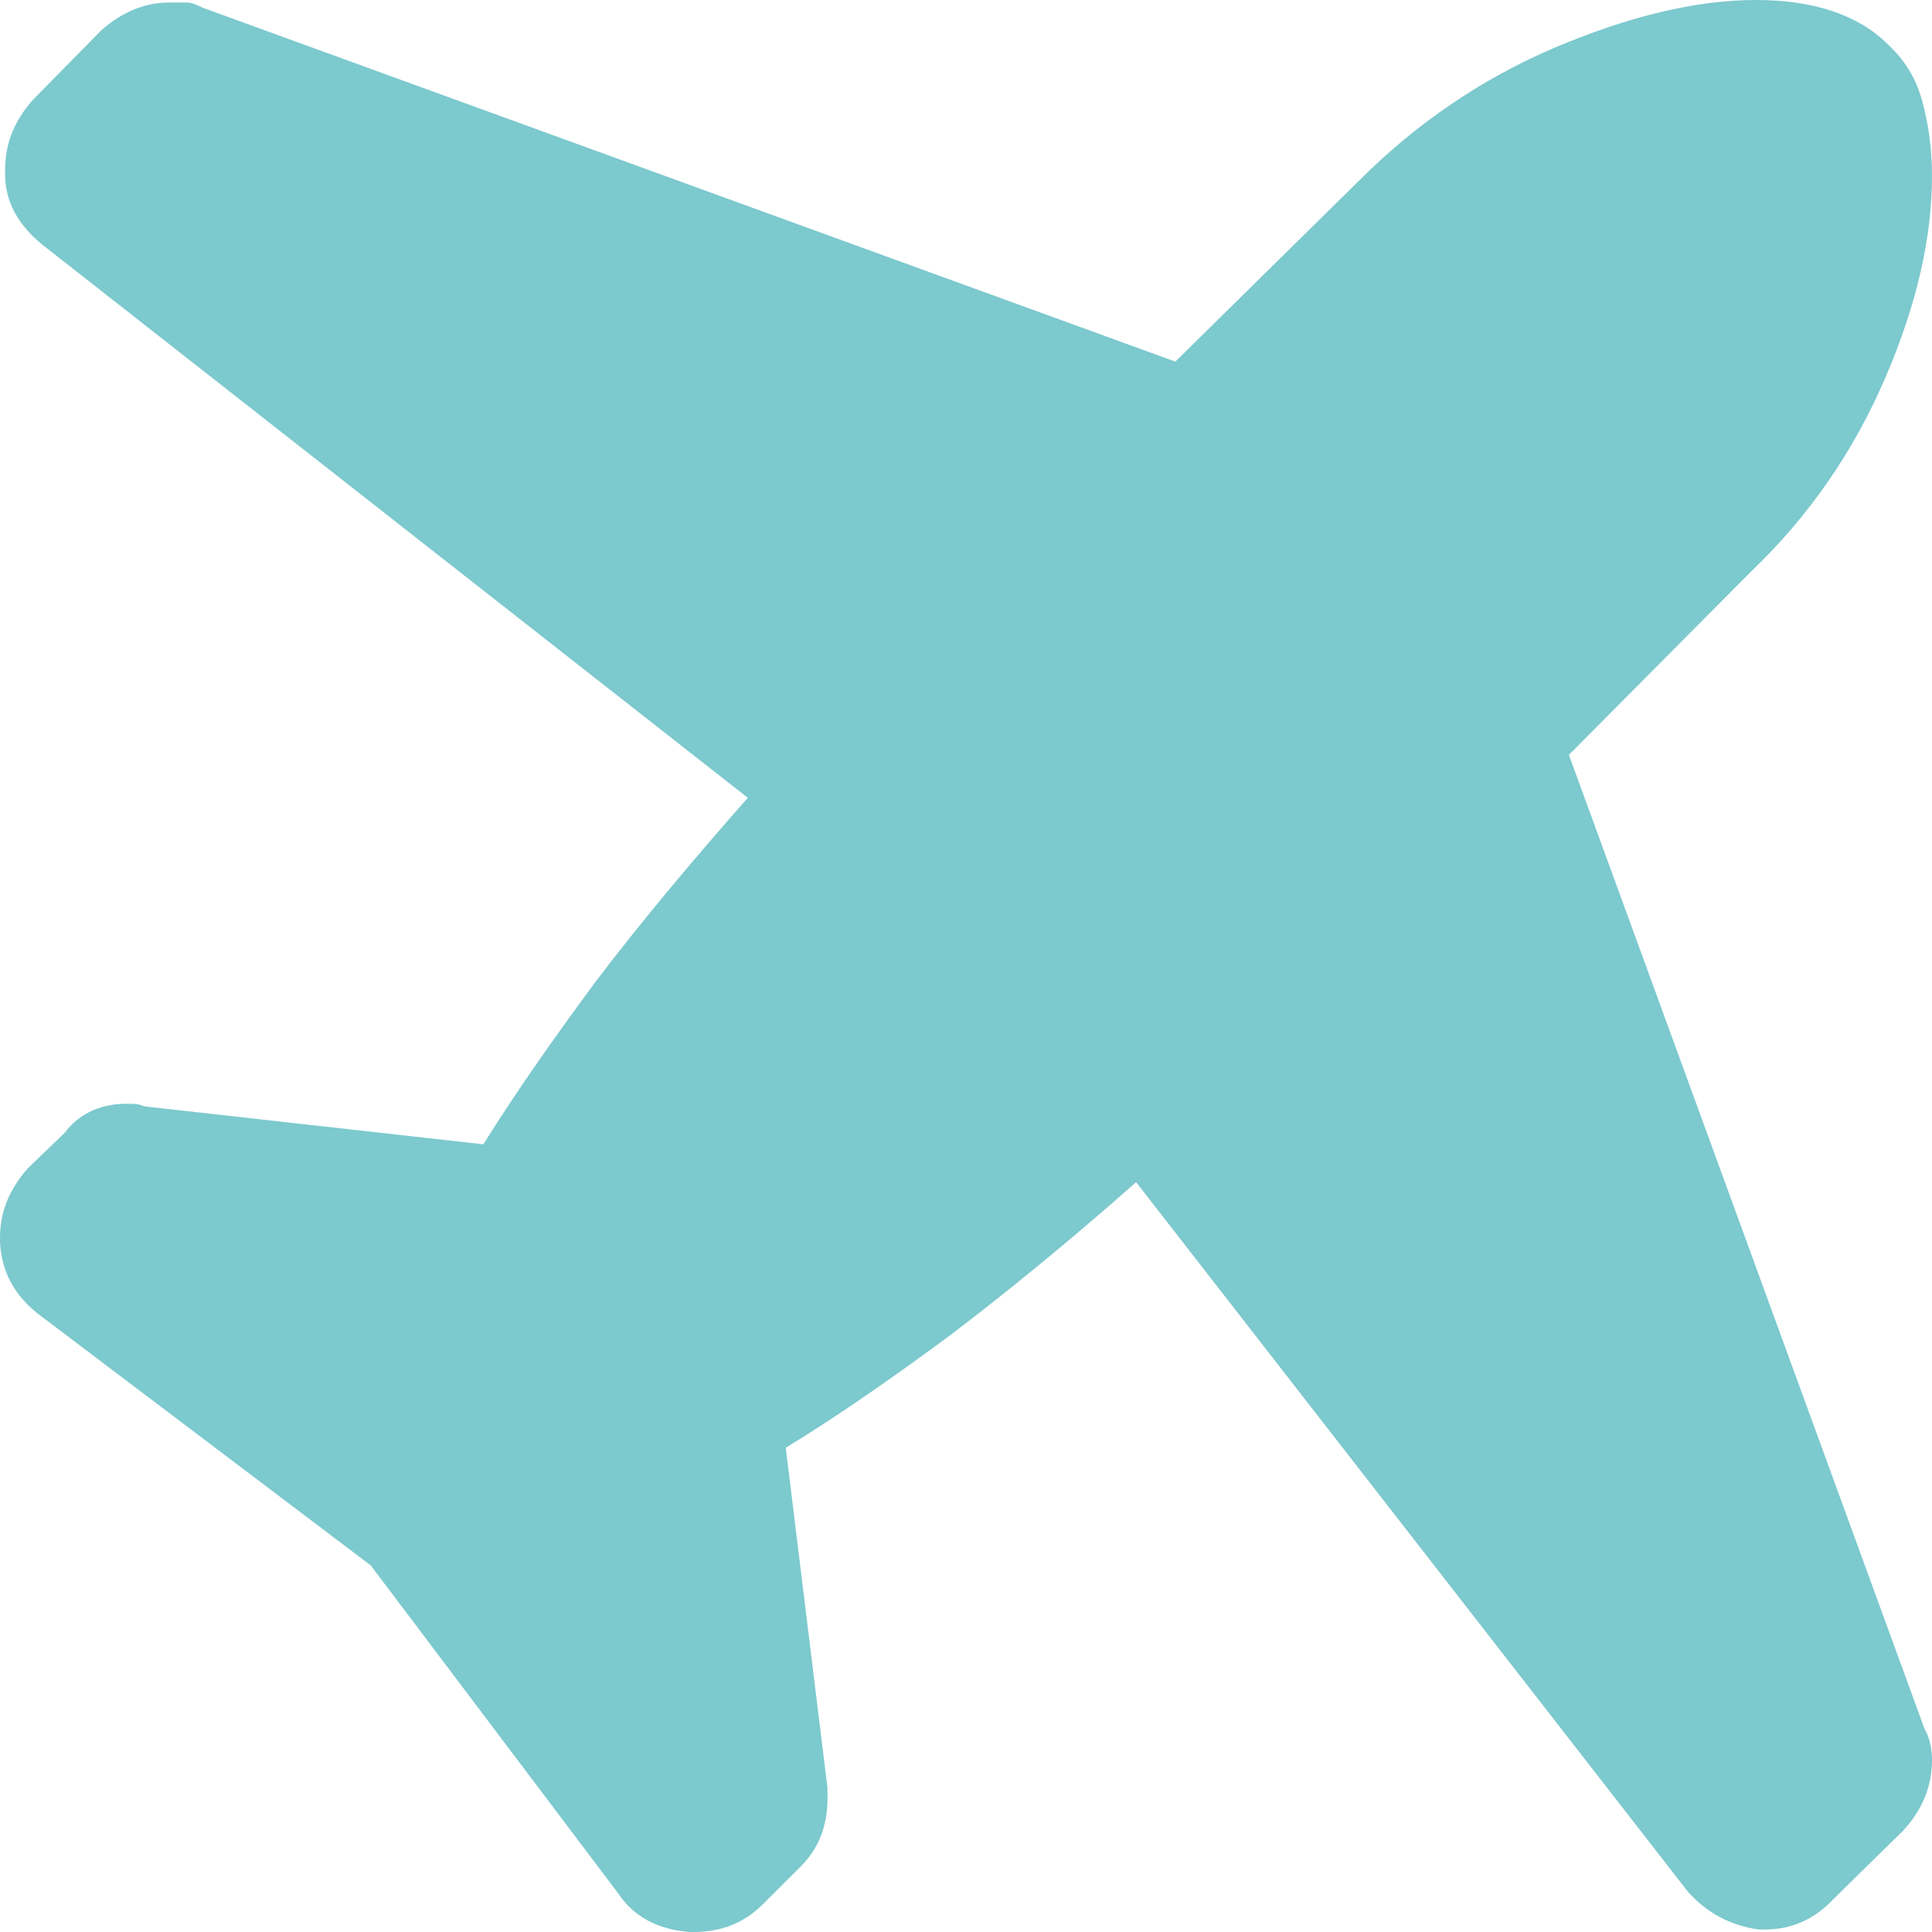
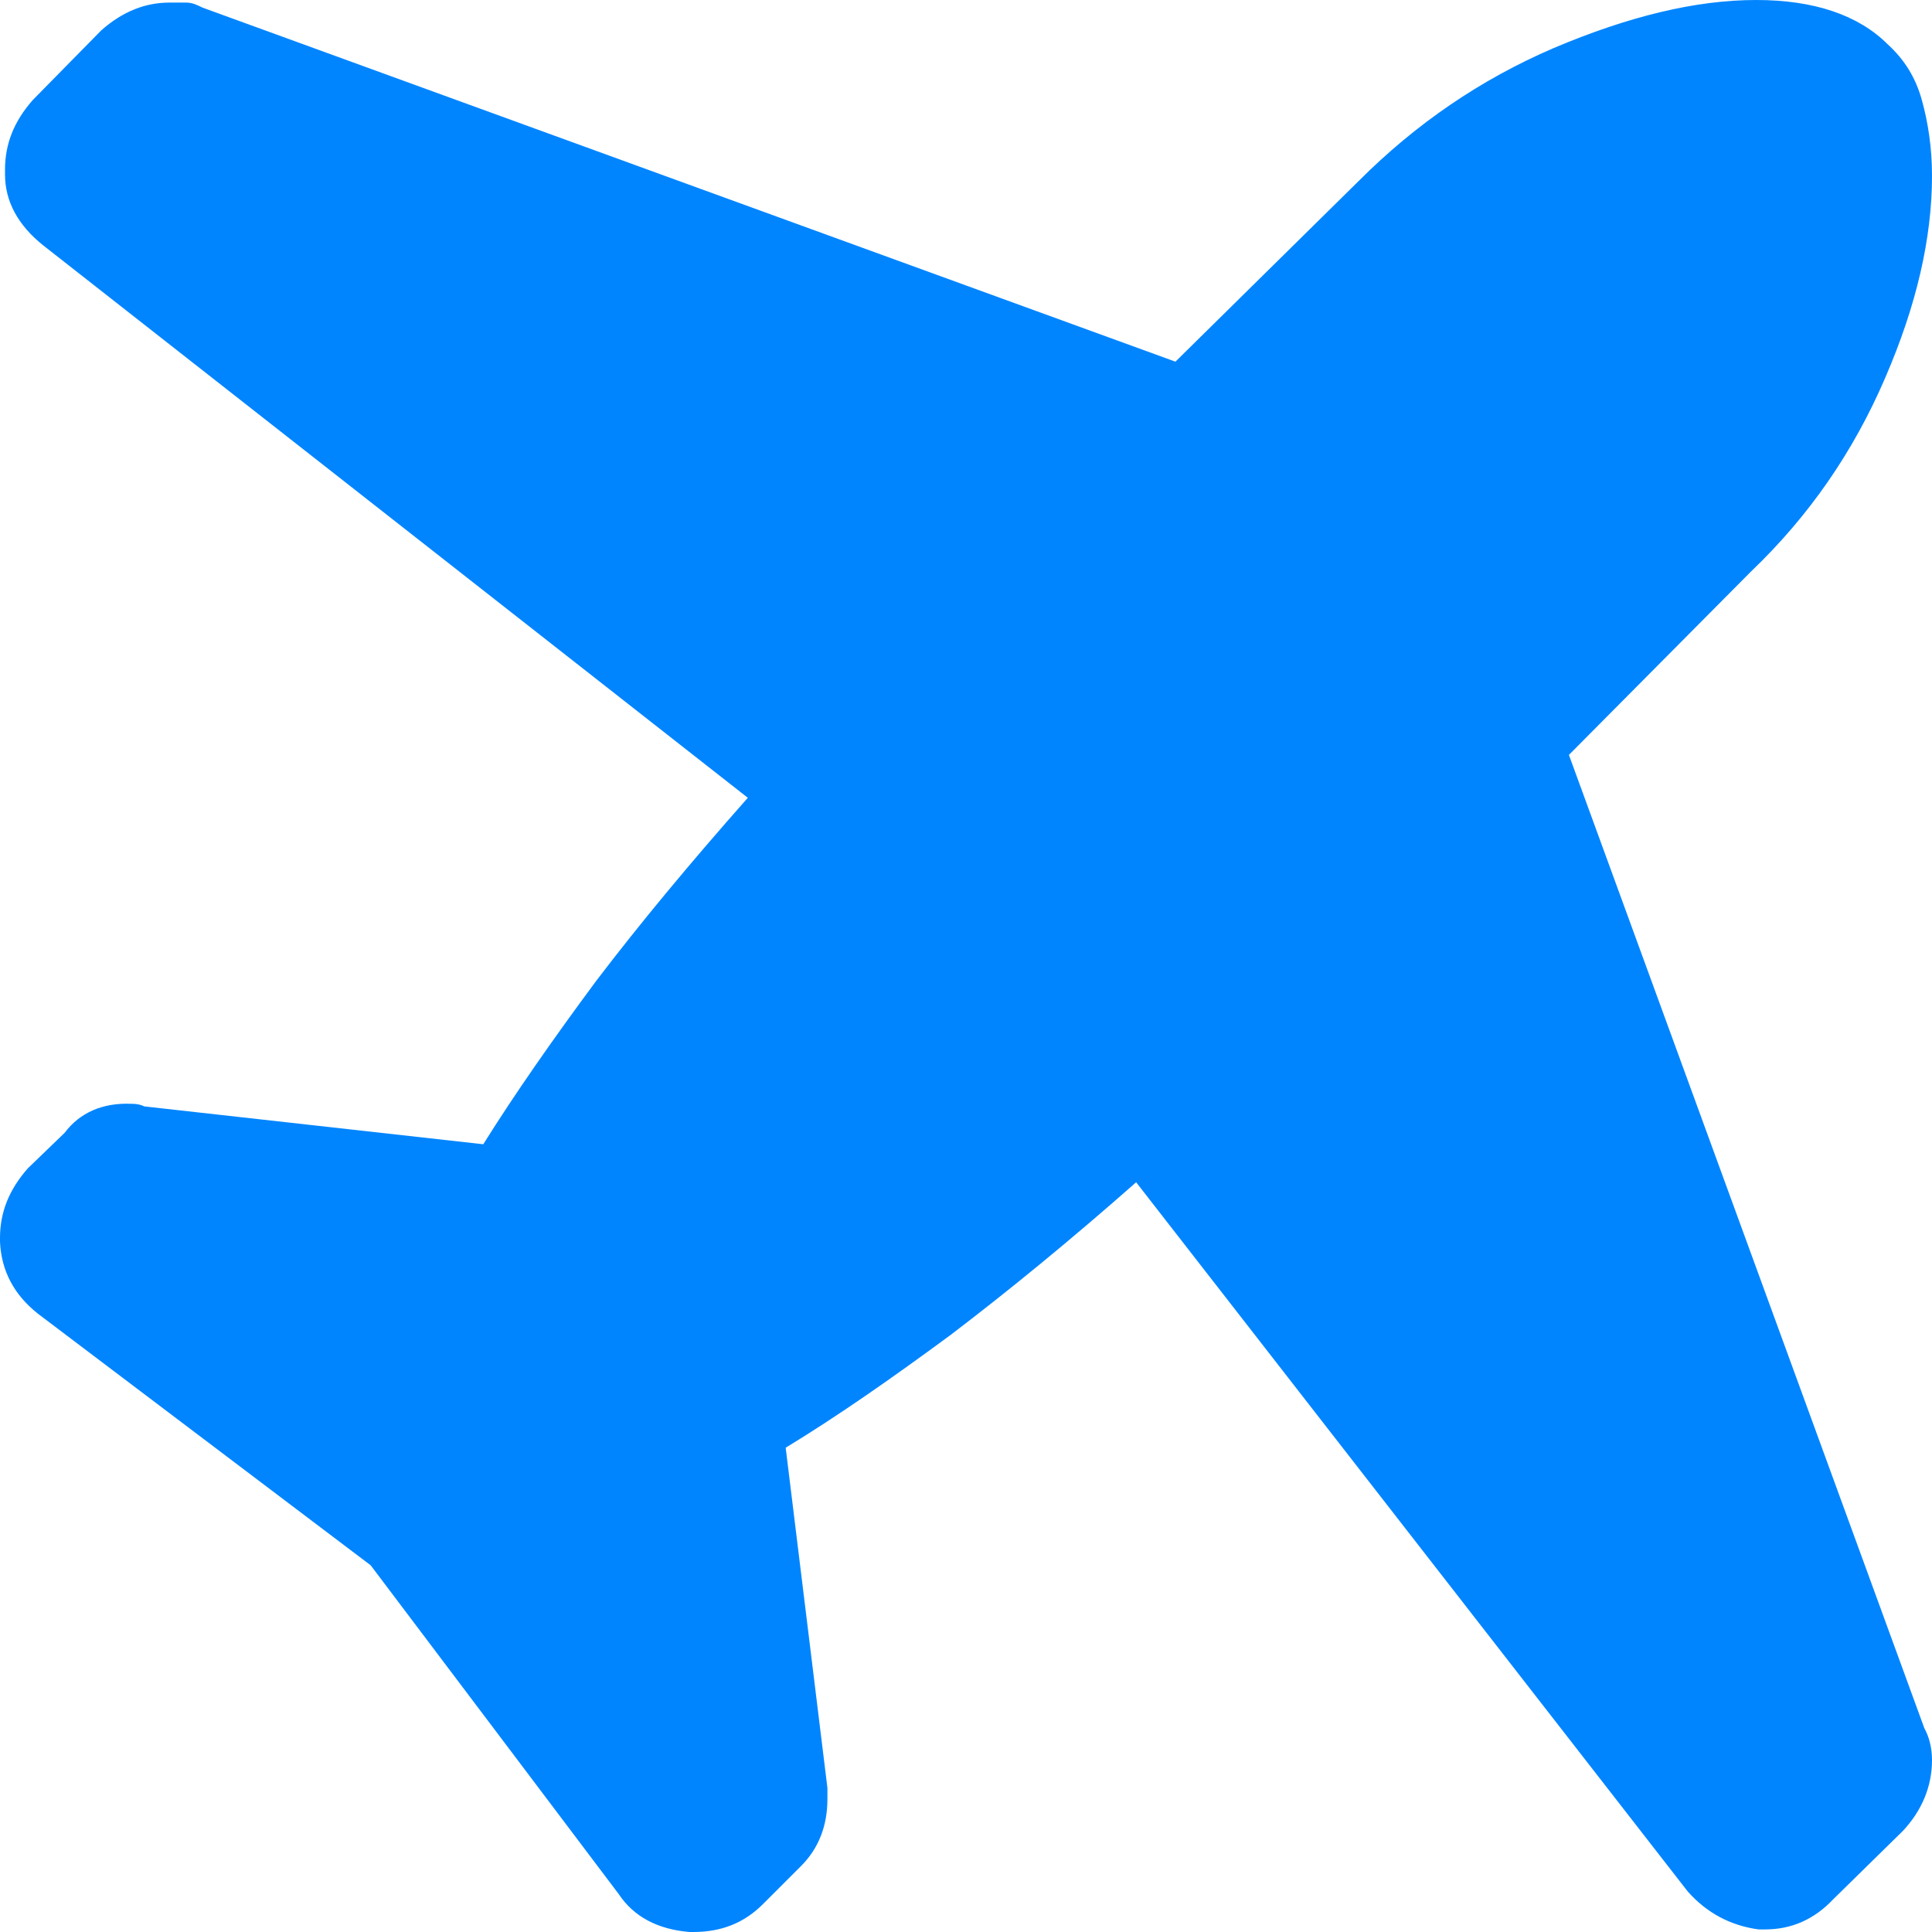
- <svg xmlns="http://www.w3.org/2000/svg" width="17" height="17" viewBox="0 0 17 17" fill="none">
-   <path d="M16.933 15.209C16.978 15.287 17 15.387 17 15.487C17 15.721 16.911 15.932 16.744 16.11L16.132 16.711C15.965 16.889 15.764 16.978 15.53 16.978H15.475C15.23 16.944 15.018 16.833 14.851 16.644L9.997 10.402C9.418 10.914 8.873 11.359 8.361 11.749C7.849 12.127 7.37 12.461 6.914 12.739L7.281 15.732V15.832C7.281 16.065 7.203 16.266 7.047 16.422L6.713 16.755C6.546 16.922 6.346 17 6.101 17H6.067C5.789 16.978 5.578 16.866 5.444 16.666L3.262 13.774L0.334 11.56C0.122 11.393 0.011 11.181 0 10.925V10.892C0 10.669 0.078 10.469 0.245 10.28L0.568 9.969C0.701 9.791 0.902 9.702 1.158 9.713C1.213 9.713 1.247 9.724 1.269 9.735L4.253 10.069C4.531 9.624 4.865 9.145 5.244 8.634C5.633 8.122 6.079 7.588 6.58 7.02L0.379 2.158C0.156 1.98 0.045 1.769 0.045 1.535V1.491C0.045 1.268 0.122 1.068 0.289 0.879L0.891 0.267C1.08 0.1 1.28 0.022 1.492 0.022C1.536 0.022 1.581 0.022 1.637 0.022C1.692 0.022 1.737 0.045 1.781 0.067L10.342 3.182L11.957 1.591C12.458 1.09 13.025 0.701 13.671 0.423C14.328 0.145 14.918 0 15.453 0C15.965 0 16.354 0.134 16.61 0.389C16.755 0.523 16.855 0.679 16.911 0.879C16.967 1.079 17 1.302 17 1.546C17 2.092 16.866 2.681 16.588 3.327C16.31 3.972 15.92 4.539 15.408 5.029L13.805 6.642L16.933 15.209Z" fill="#7CC9CE" />
+ <svg xmlns="http://www.w3.org/2000/svg" width="15" height="15" viewBox="0 0 15 15" fill="none">
+   <path d="M14.941 13.419C14.98 13.488 15 13.577 15 13.665C15 13.871 14.921 14.058 14.774 14.215L14.234 14.745C14.086 14.902 13.91 14.98 13.703 14.98H13.654C13.438 14.951 13.252 14.853 13.104 14.686L8.821 9.179C8.31 9.63 7.829 10.023 7.377 10.367C6.925 10.7 6.503 10.995 6.1 11.24L6.424 13.881V13.969C6.424 14.175 6.356 14.352 6.218 14.489L5.923 14.784C5.776 14.931 5.599 15 5.383 15H5.354C5.108 14.98 4.921 14.882 4.804 14.706L2.878 12.153L0.295 10.2C0.108 10.052 0.01 9.866 0 9.64V9.611C0 9.414 0.069 9.238 0.216 9.071L0.501 8.796C0.619 8.639 0.796 8.56 1.022 8.57C1.071 8.57 1.1 8.58 1.12 8.59L3.752 8.884C3.998 8.491 4.293 8.069 4.627 7.618C4.971 7.166 5.363 6.695 5.806 6.194L0.334 1.904C0.138 1.747 0.039 1.561 0.039 1.355V1.315C0.039 1.119 0.108 0.942 0.255 0.776L0.786 0.236C0.953 0.088 1.13 0.02 1.316 0.02C1.356 0.02 1.395 0.02 1.444 0.02C1.493 0.02 1.532 0.039 1.572 0.059L9.126 2.808L10.55 1.404C10.992 0.962 11.493 0.618 12.063 0.373C12.642 0.128 13.163 0 13.635 0C14.086 0 14.43 0.118 14.656 0.344C14.784 0.461 14.872 0.599 14.921 0.776C14.97 0.952 15 1.149 15 1.365C15 1.846 14.882 2.366 14.636 2.935C14.391 3.505 14.047 4.005 13.595 4.437L12.181 5.861L14.941 13.419Z" fill="#0085FF" />
</svg>
